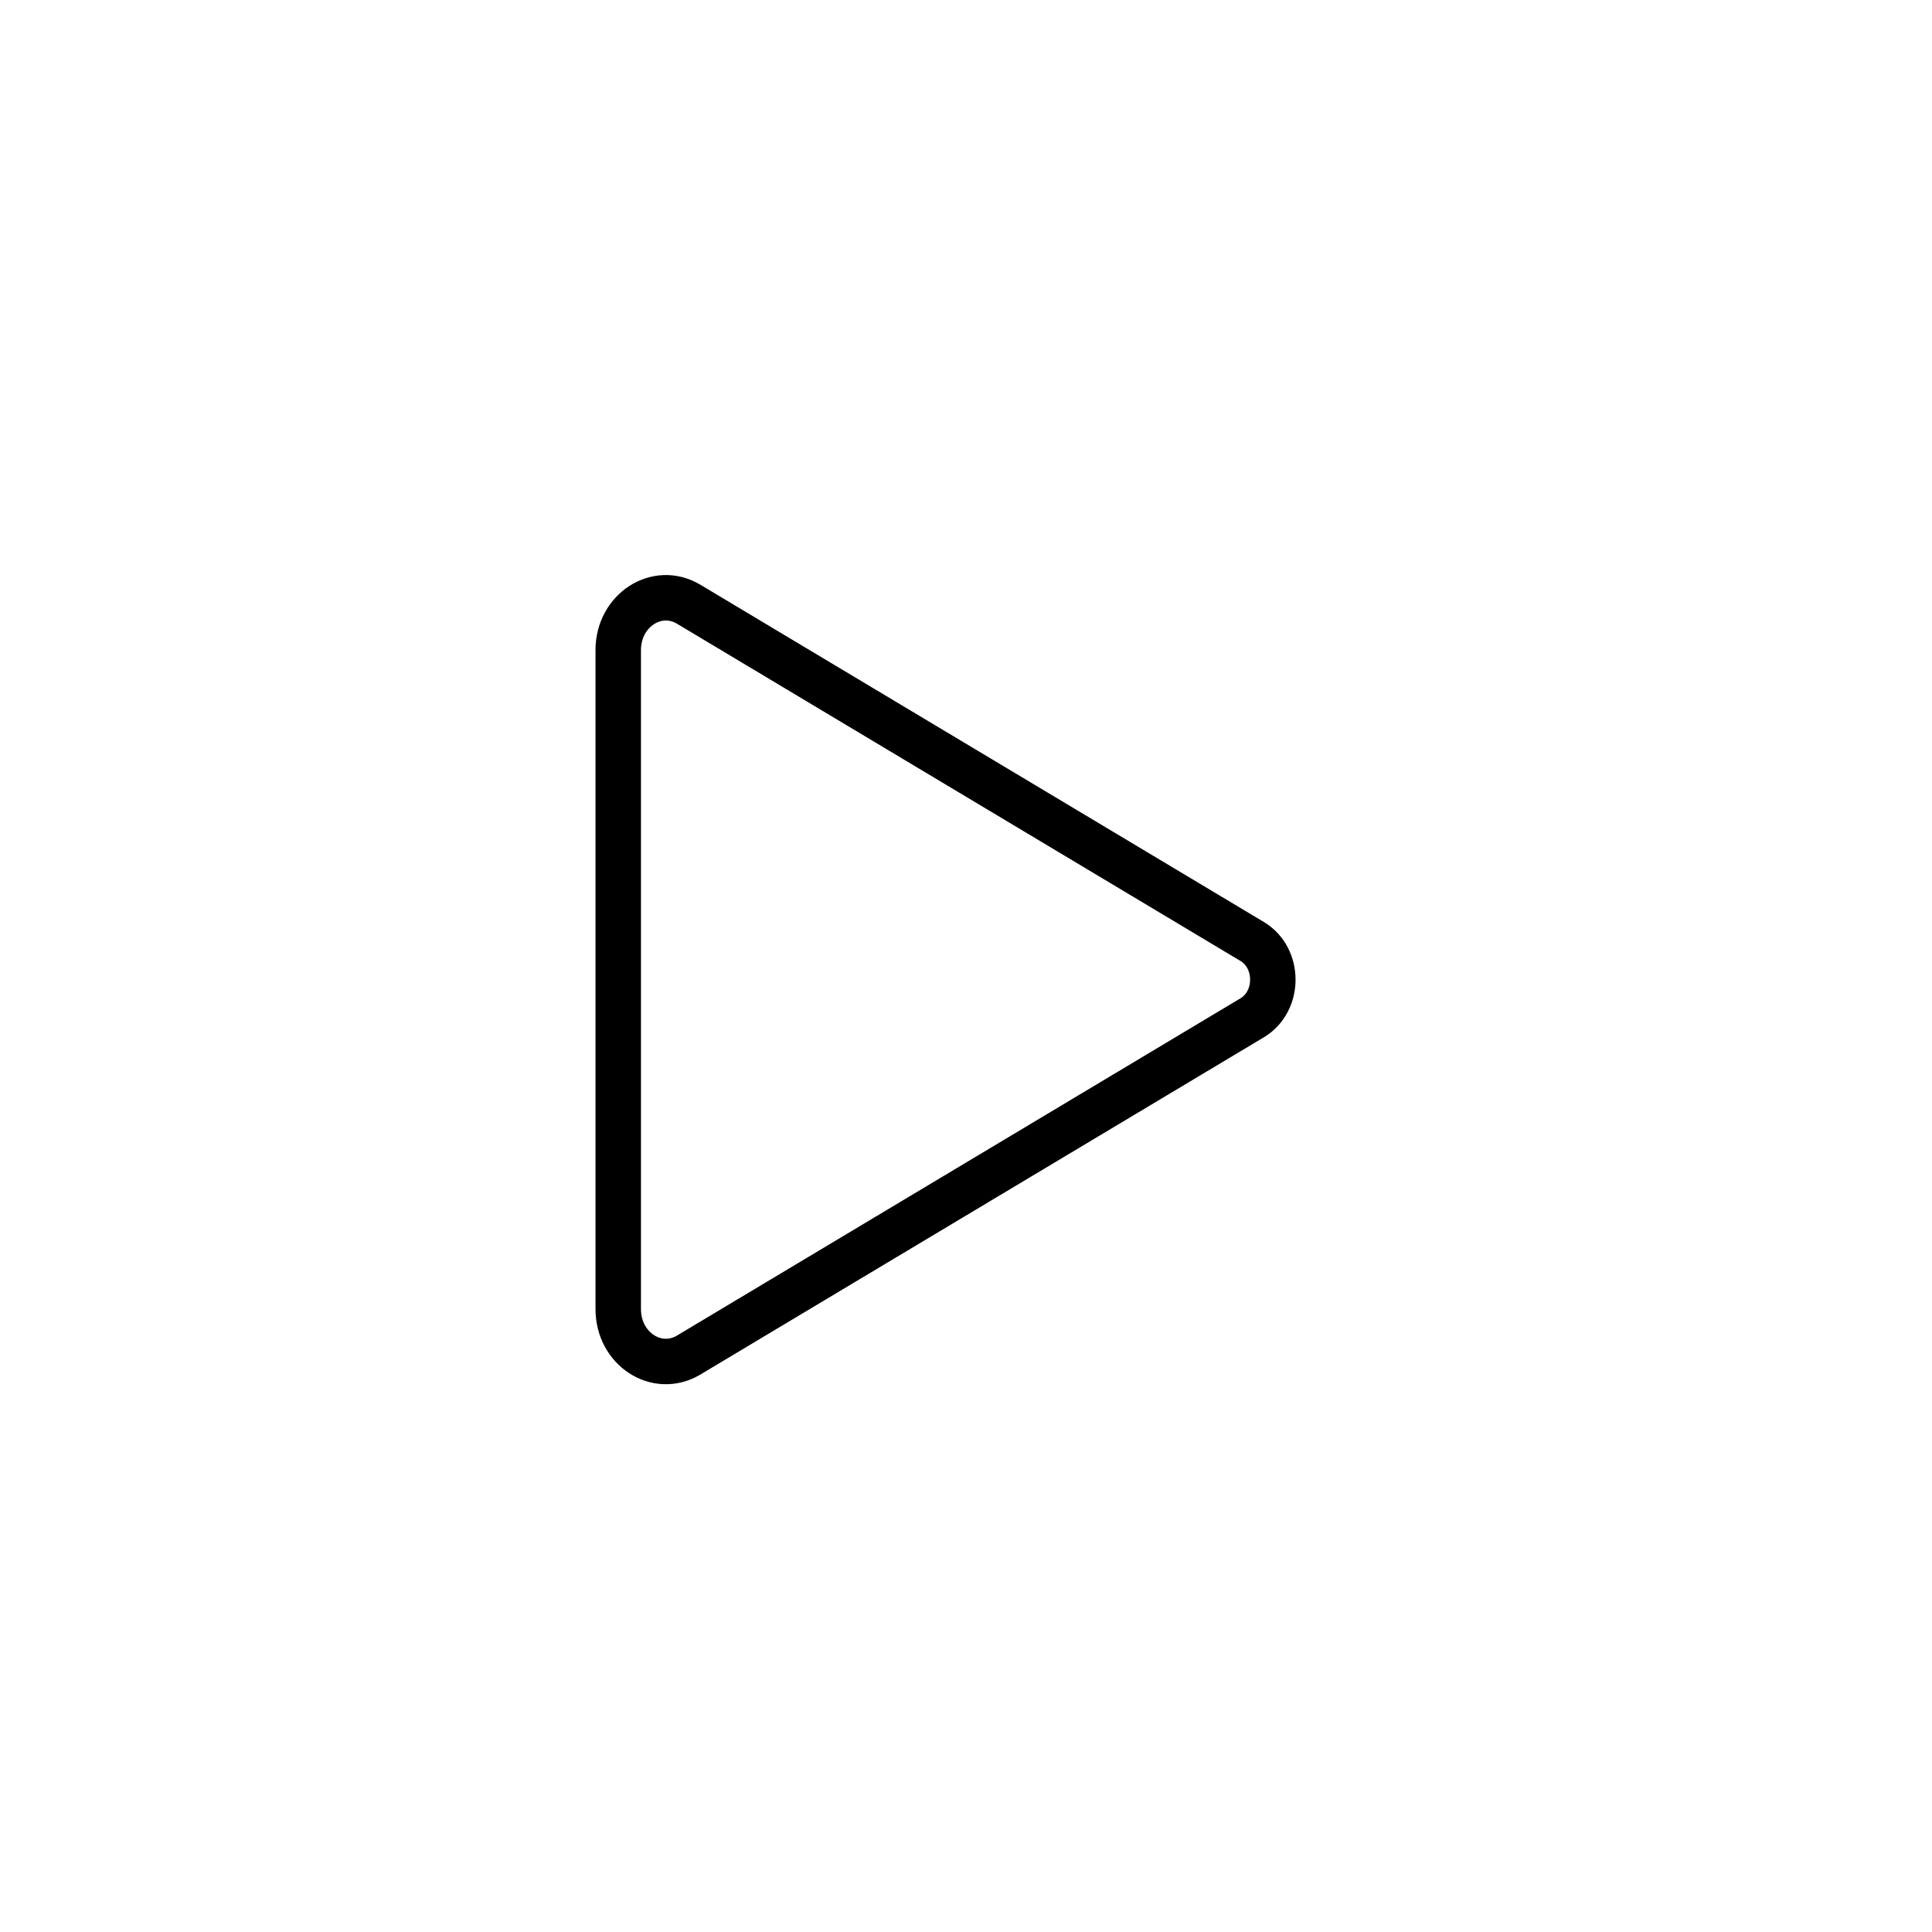
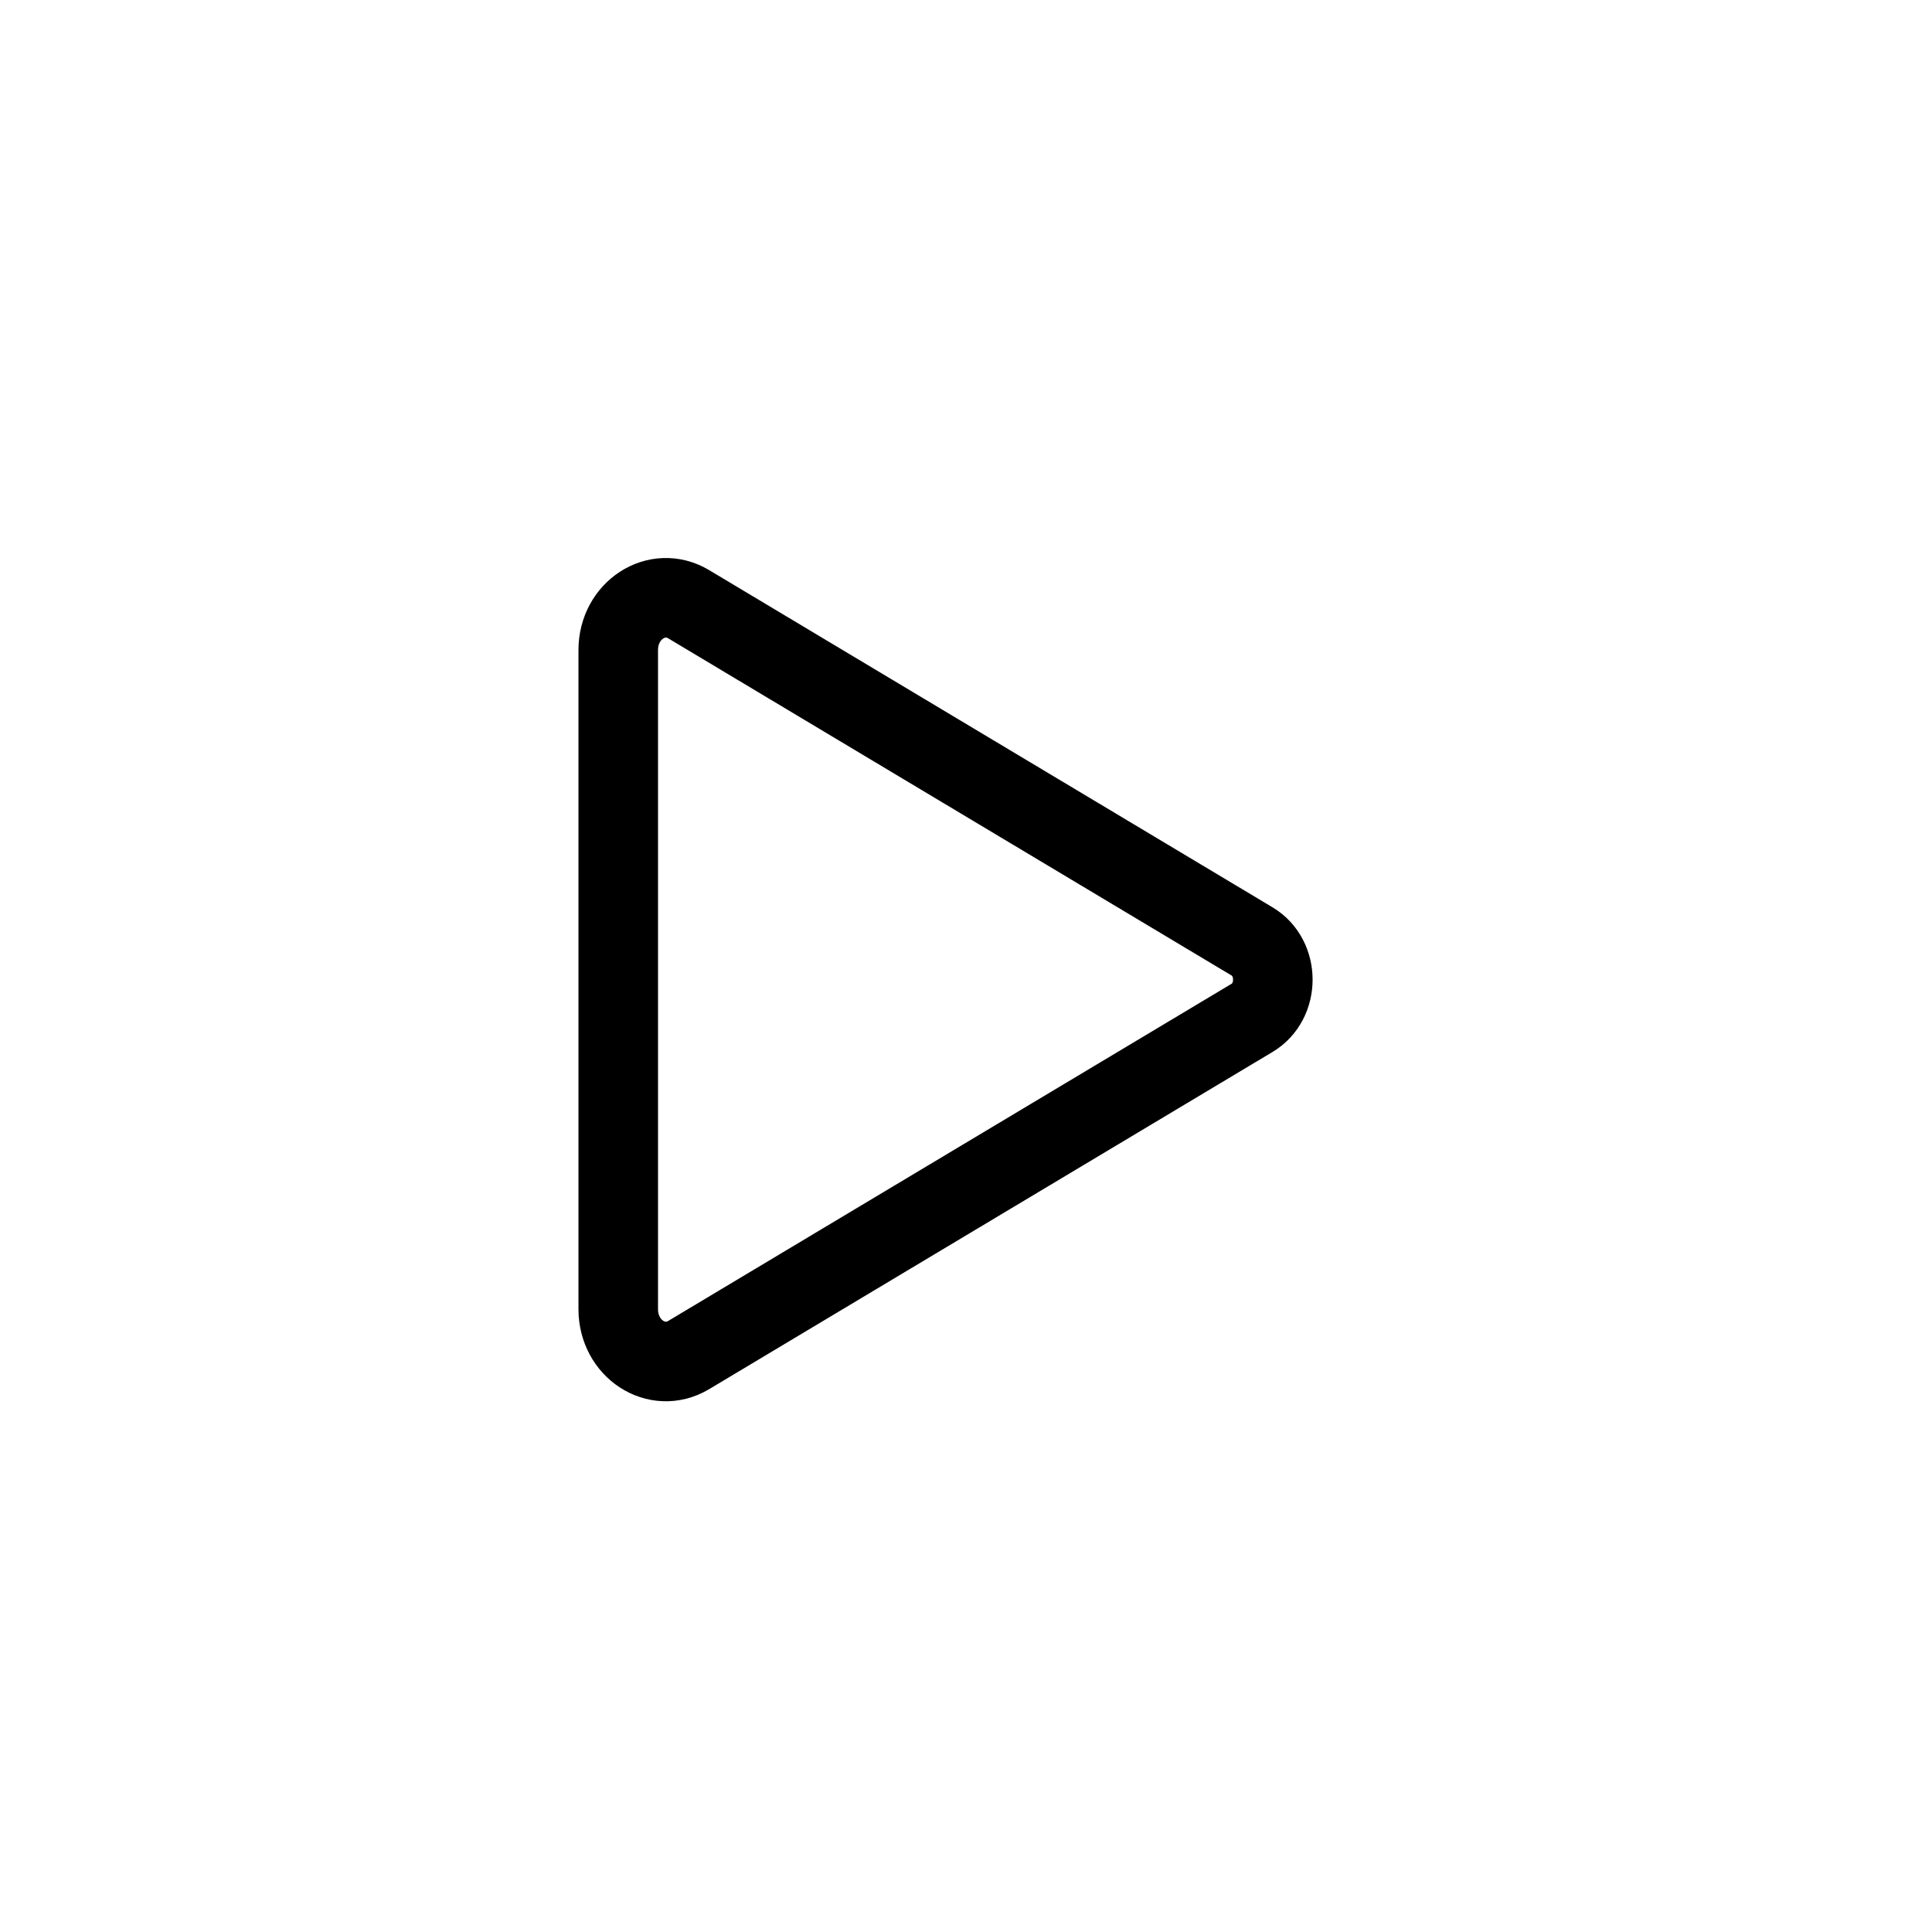
<svg xmlns="http://www.w3.org/2000/svg" class="ionicon" viewBox="-160 -175 850 850">
-   <path d="M112 111v290c0 17.44 17 28.52 31 20.16l247.9-148.37c12.12-7.25 12.12-26.33 0-33.58L143 90.84c-14-8.36-31 2.72-31 20.16z" fill="none" stroke="currentColor" stroke-miterlimit="10" stroke-width="20" />
+   <path d="M112 111v290c0 17.44 17 28.52 31 20.16l247.9-148.37c12.12-7.25 12.12-26.33 0-33.58L143 90.84c-14-8.36-31 2.72-31 20.16z" fill="none" stroke="currentColor" stroke-miterlimit="10" stroke-width="35" />
</svg>
